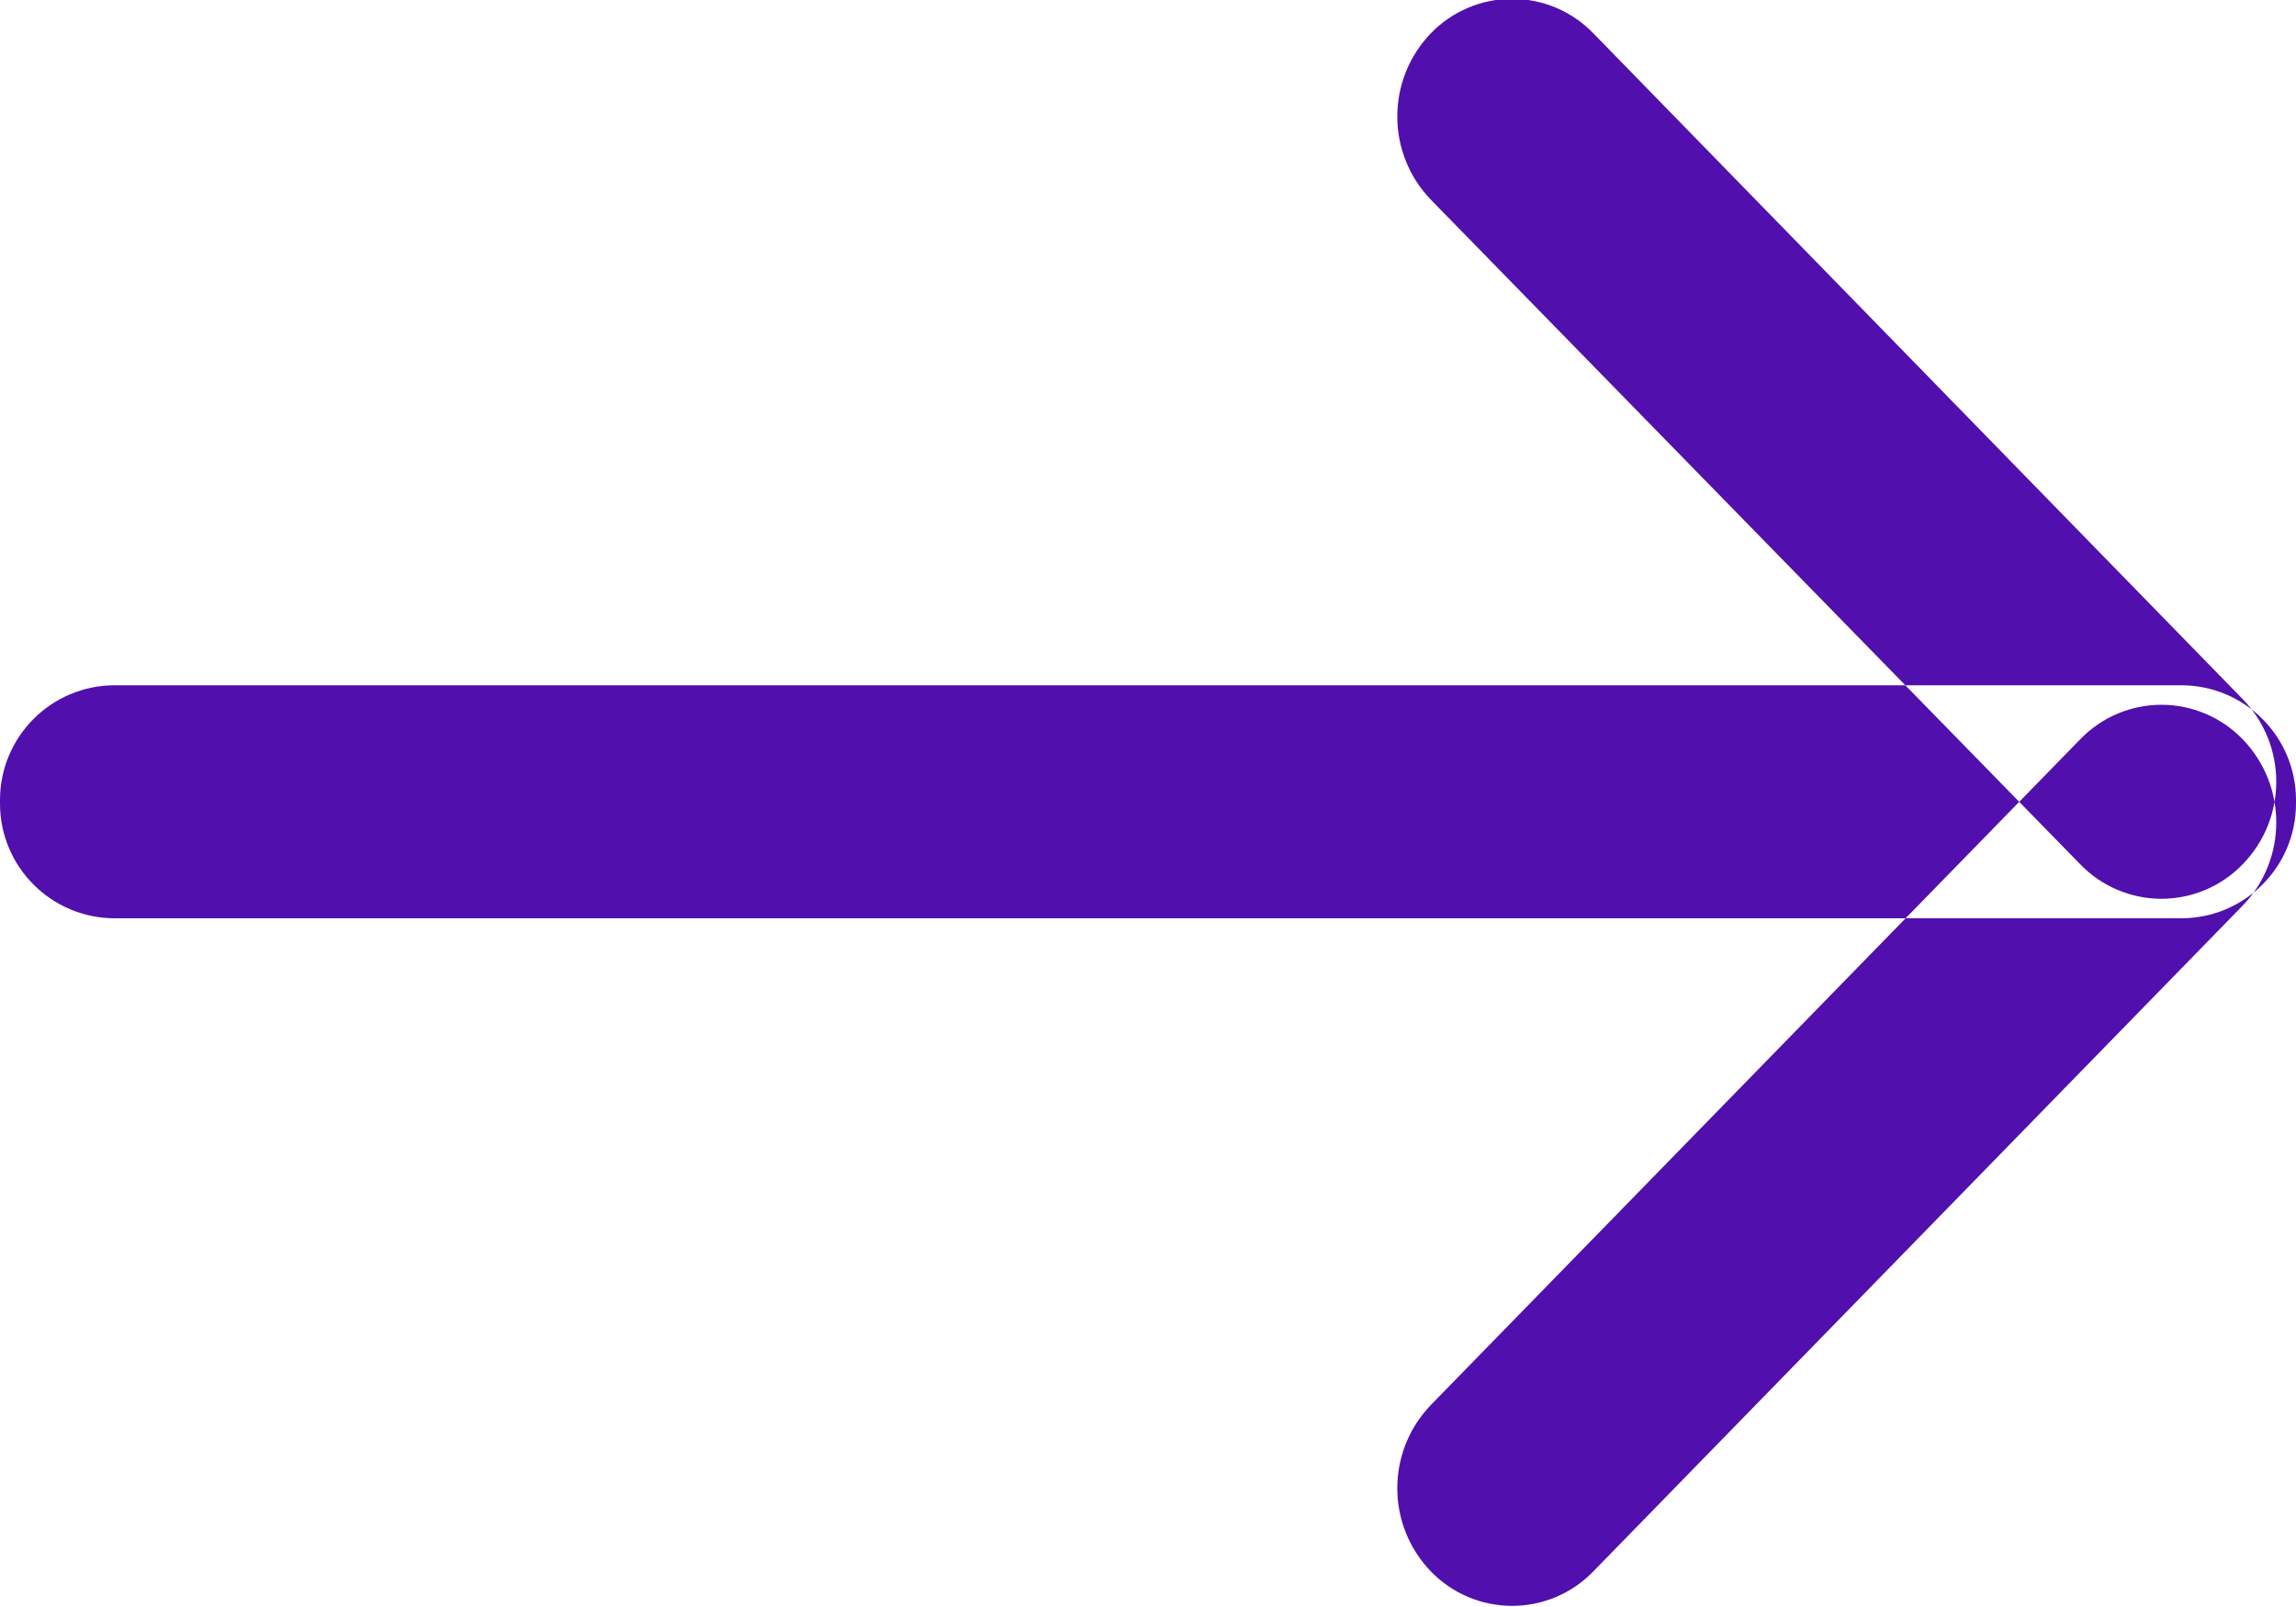
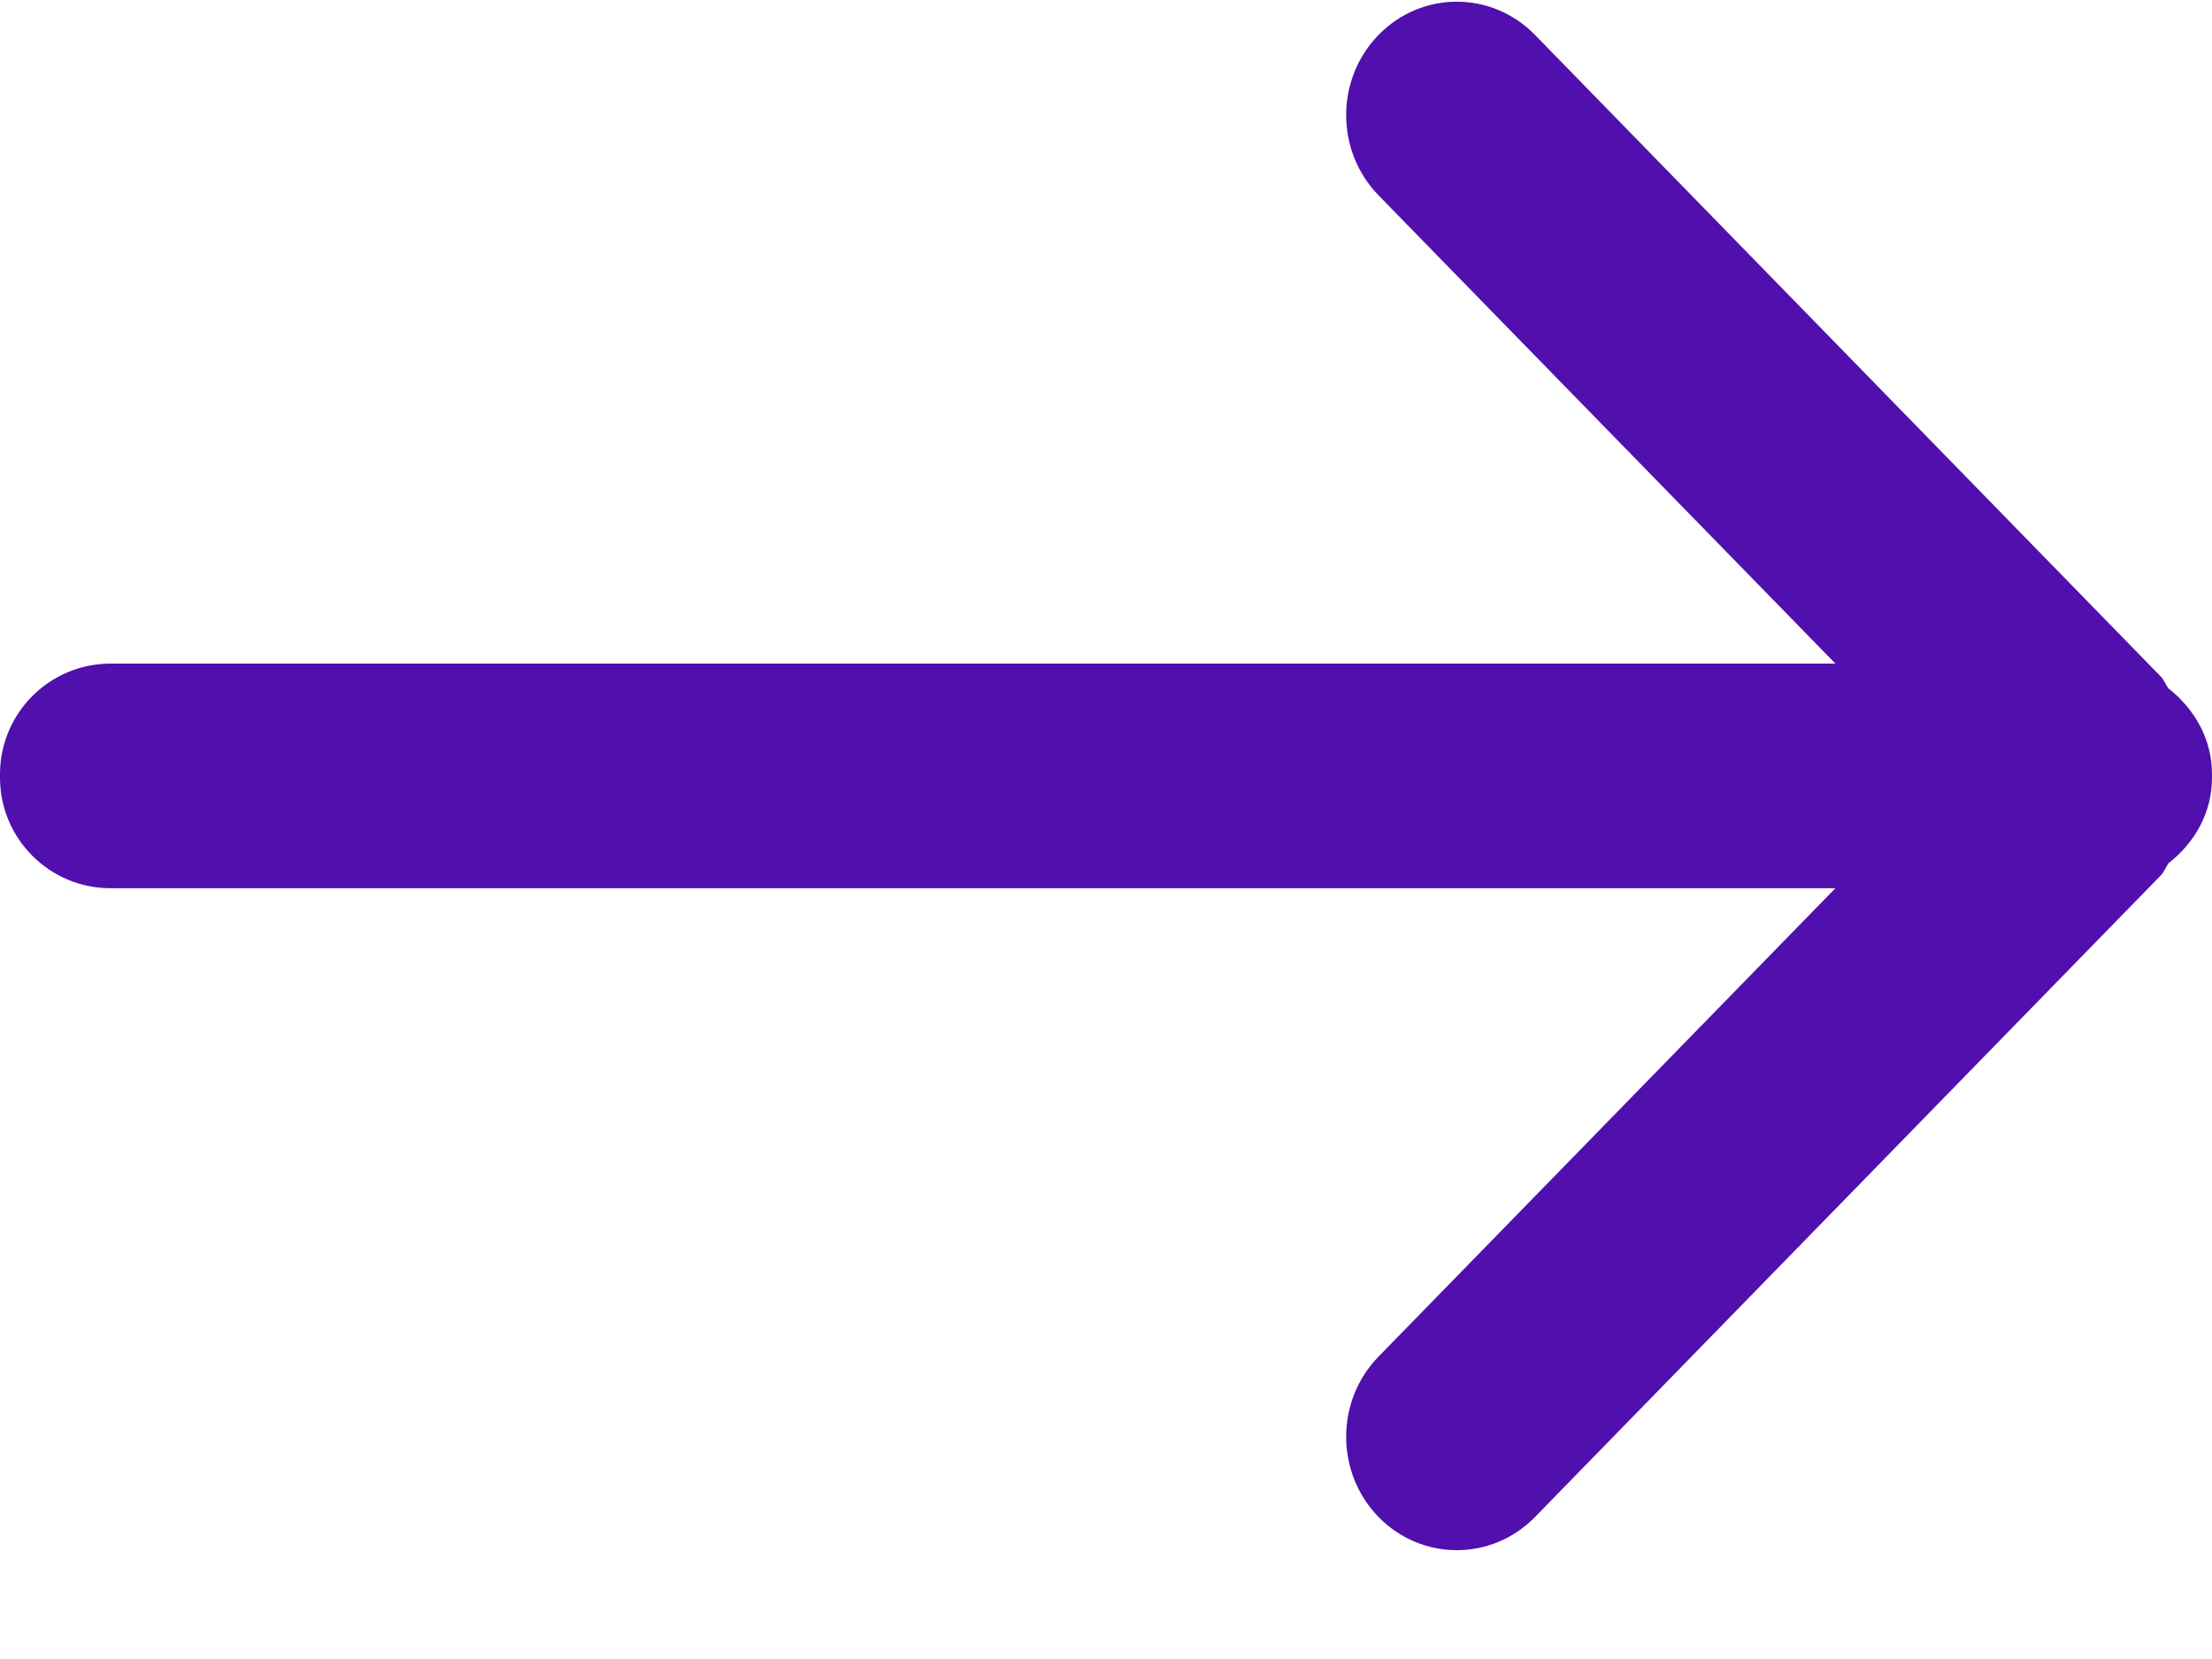
- <svg xmlns="http://www.w3.org/2000/svg" width="20" height="14" viewBox="0 0 20 14">
-   <defs>
-     <style>
-       .cls-1 {
-         fill: #510fad;
-         fill-rule: evenodd;
-       }
-     </style>
-   </defs>
-   <path id="arrow_next" class="cls-1" d="M448,1961h18a1,1,0,0,1,1,1v0.03a1,1,0,0,1-1,1H448a1,1,0,0,1-1-1V1962A1,1,0,0,1,448,1961Zm11.464-5.68a0.984,0.984,0,0,1,1.415,0l5.656,5.8a1.031,1.031,0,0,1,0,1.44,0.983,0.983,0,0,1-1.414,0l-5.657-5.79A1.045,1.045,0,0,1,459.464,1955.32Zm0,13.4a1.045,1.045,0,0,1,0-1.45l5.657-5.8a0.983,0.983,0,0,1,1.414,0,1.043,1.043,0,0,1,0,1.45l-5.656,5.8A0.984,0.984,0,0,1,459.464,1968.72Z" transform="translate(-447 -1955.03)" />
+ <svg xmlns="http://www.w3.org/2000/svg" width="20px" height="15px">
+   <path fill-rule="evenodd" fill="rgb(81, 15, 173)" d="M19.607,7.805 C19.581,7.841 19.567,7.884 19.535,7.917 L13.879,13.716 C13.488,14.116 12.855,14.116 12.464,13.716 C12.074,13.315 12.074,12.666 12.464,12.266 L16.595,8.031 L1.000,8.031 C0.448,8.031 -0.000,7.583 -0.000,7.031 L-0.000,7.000 C-0.000,6.448 0.448,6.000 1.000,6.000 L16.595,6.000 L12.464,1.766 C12.074,1.365 12.074,0.716 12.464,0.316 C12.855,-0.085 13.488,-0.085 13.879,0.316 L19.535,6.115 C19.567,6.147 19.580,6.190 19.607,6.225 C19.840,6.408 20.000,6.680 20.000,7.000 L20.000,7.031 C20.000,7.351 19.841,7.622 19.607,7.805 Z" />
</svg>
